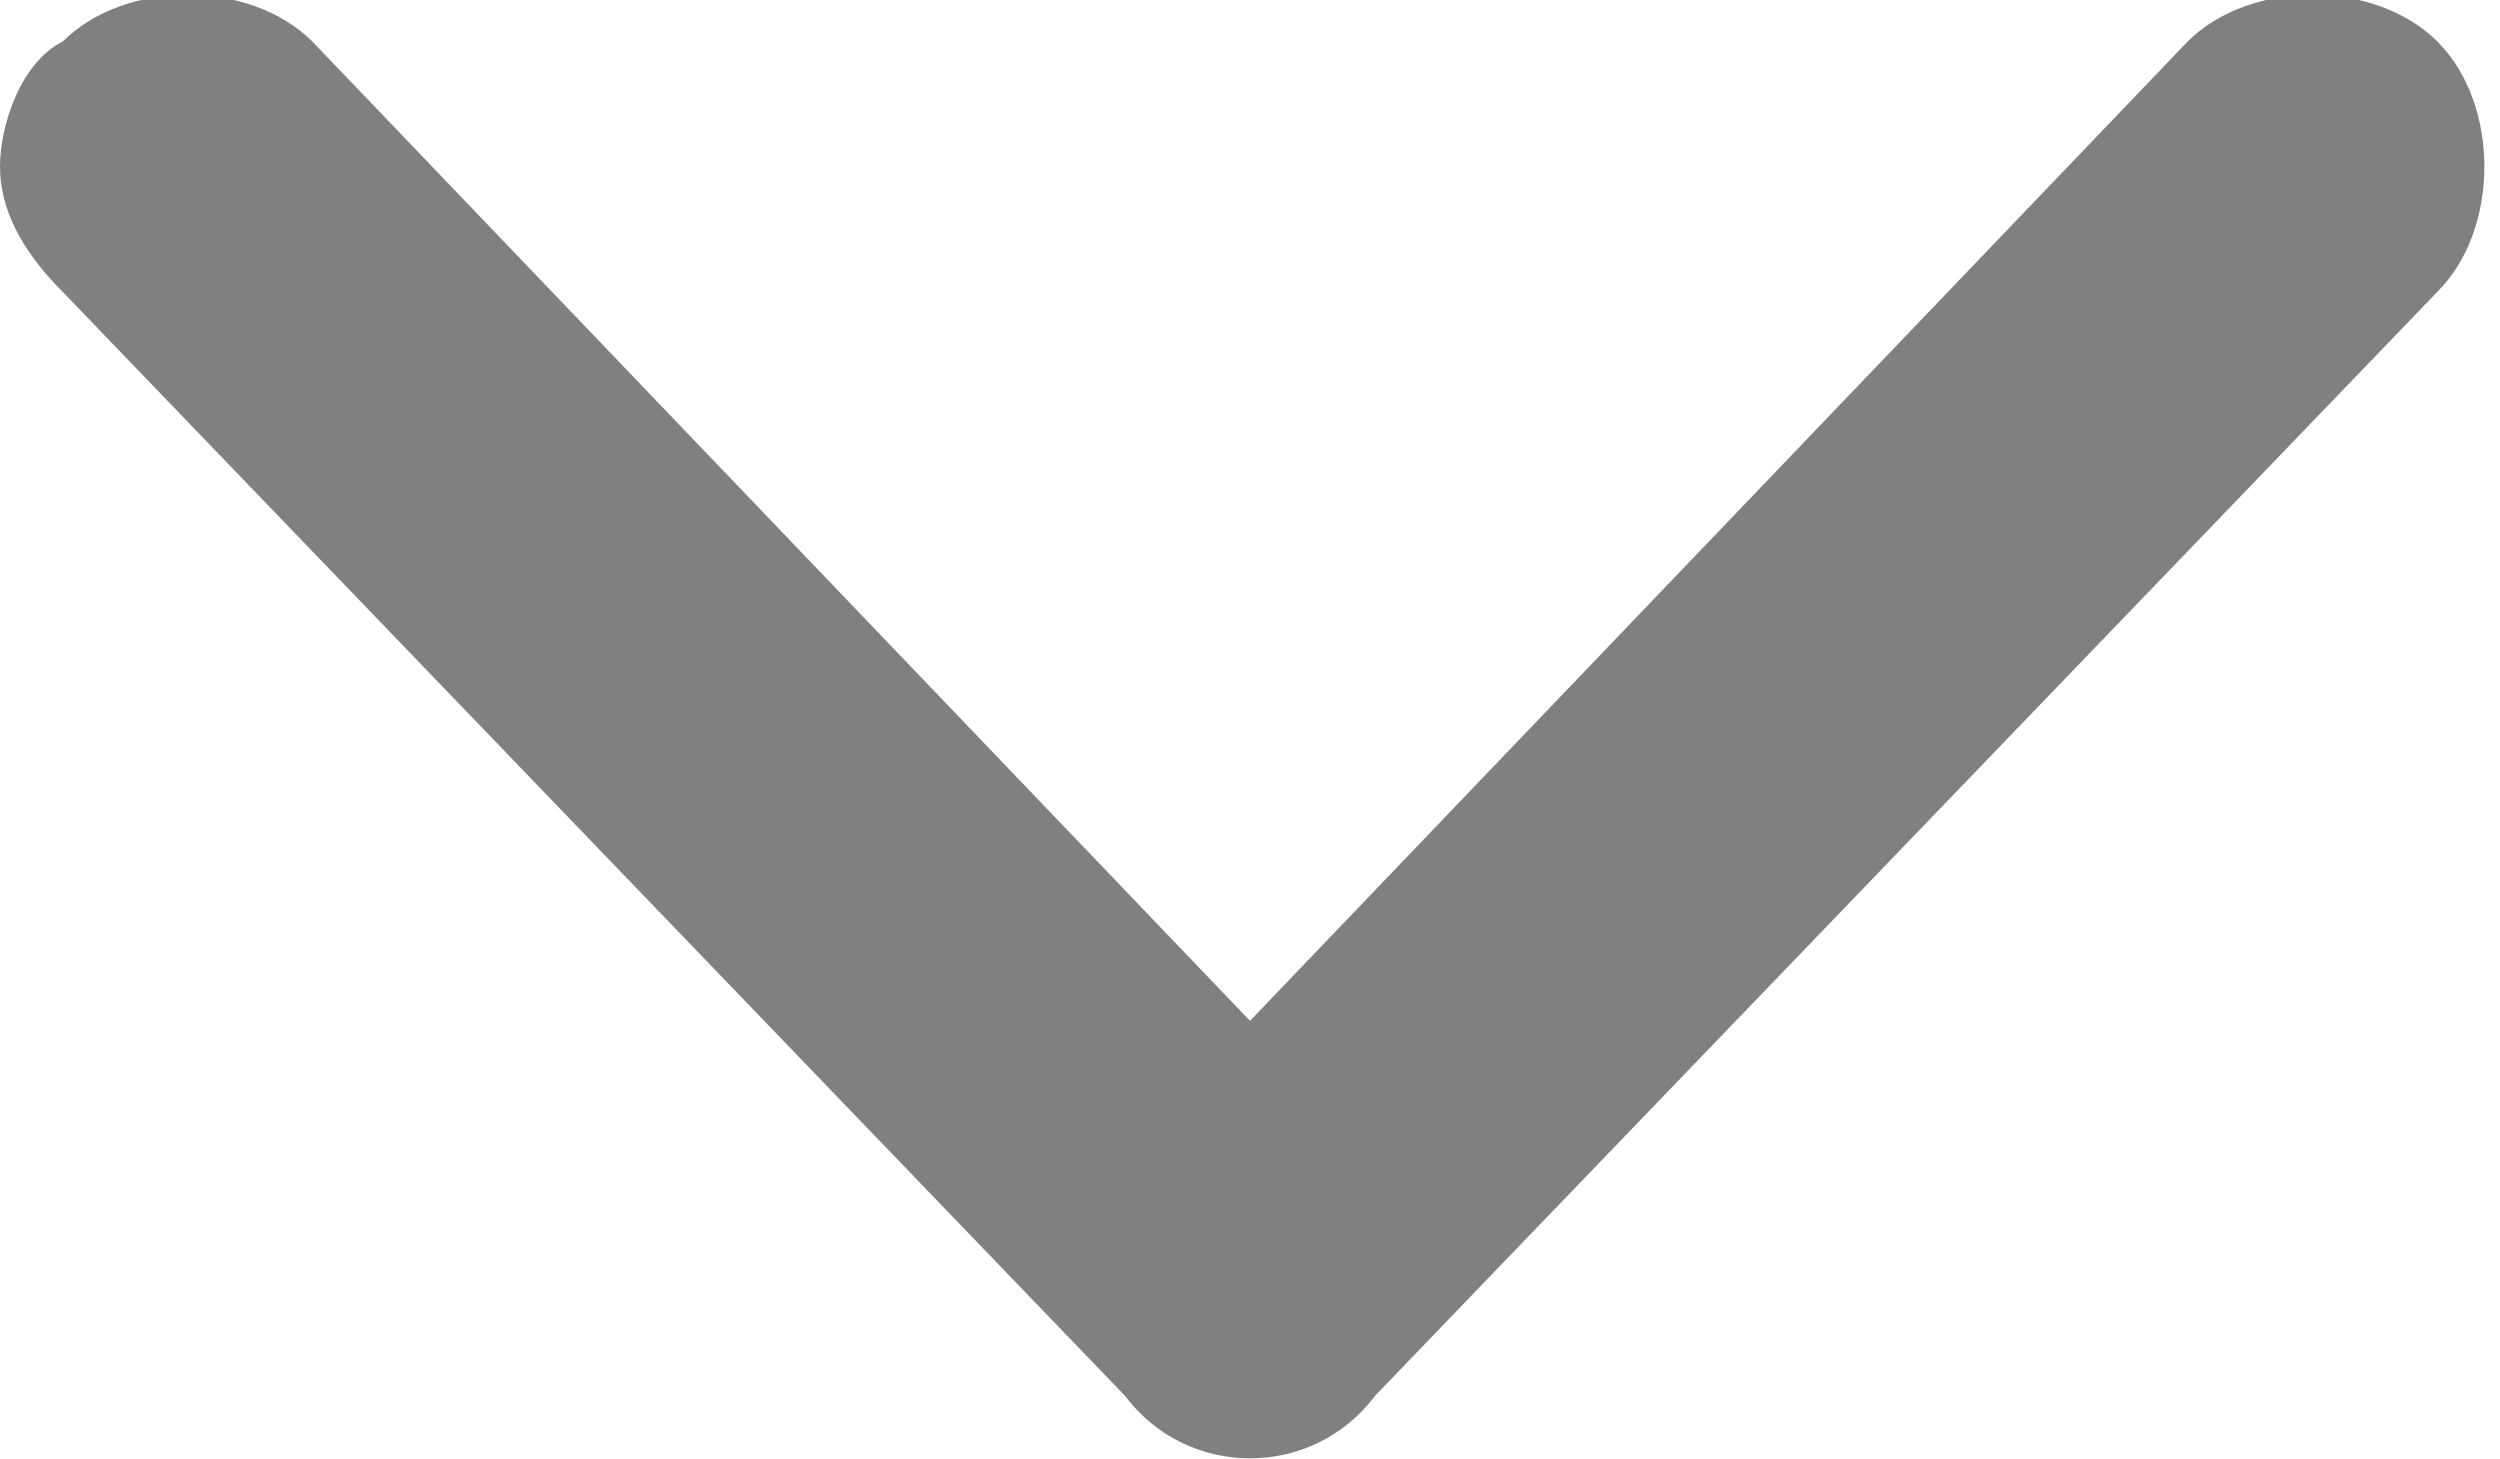
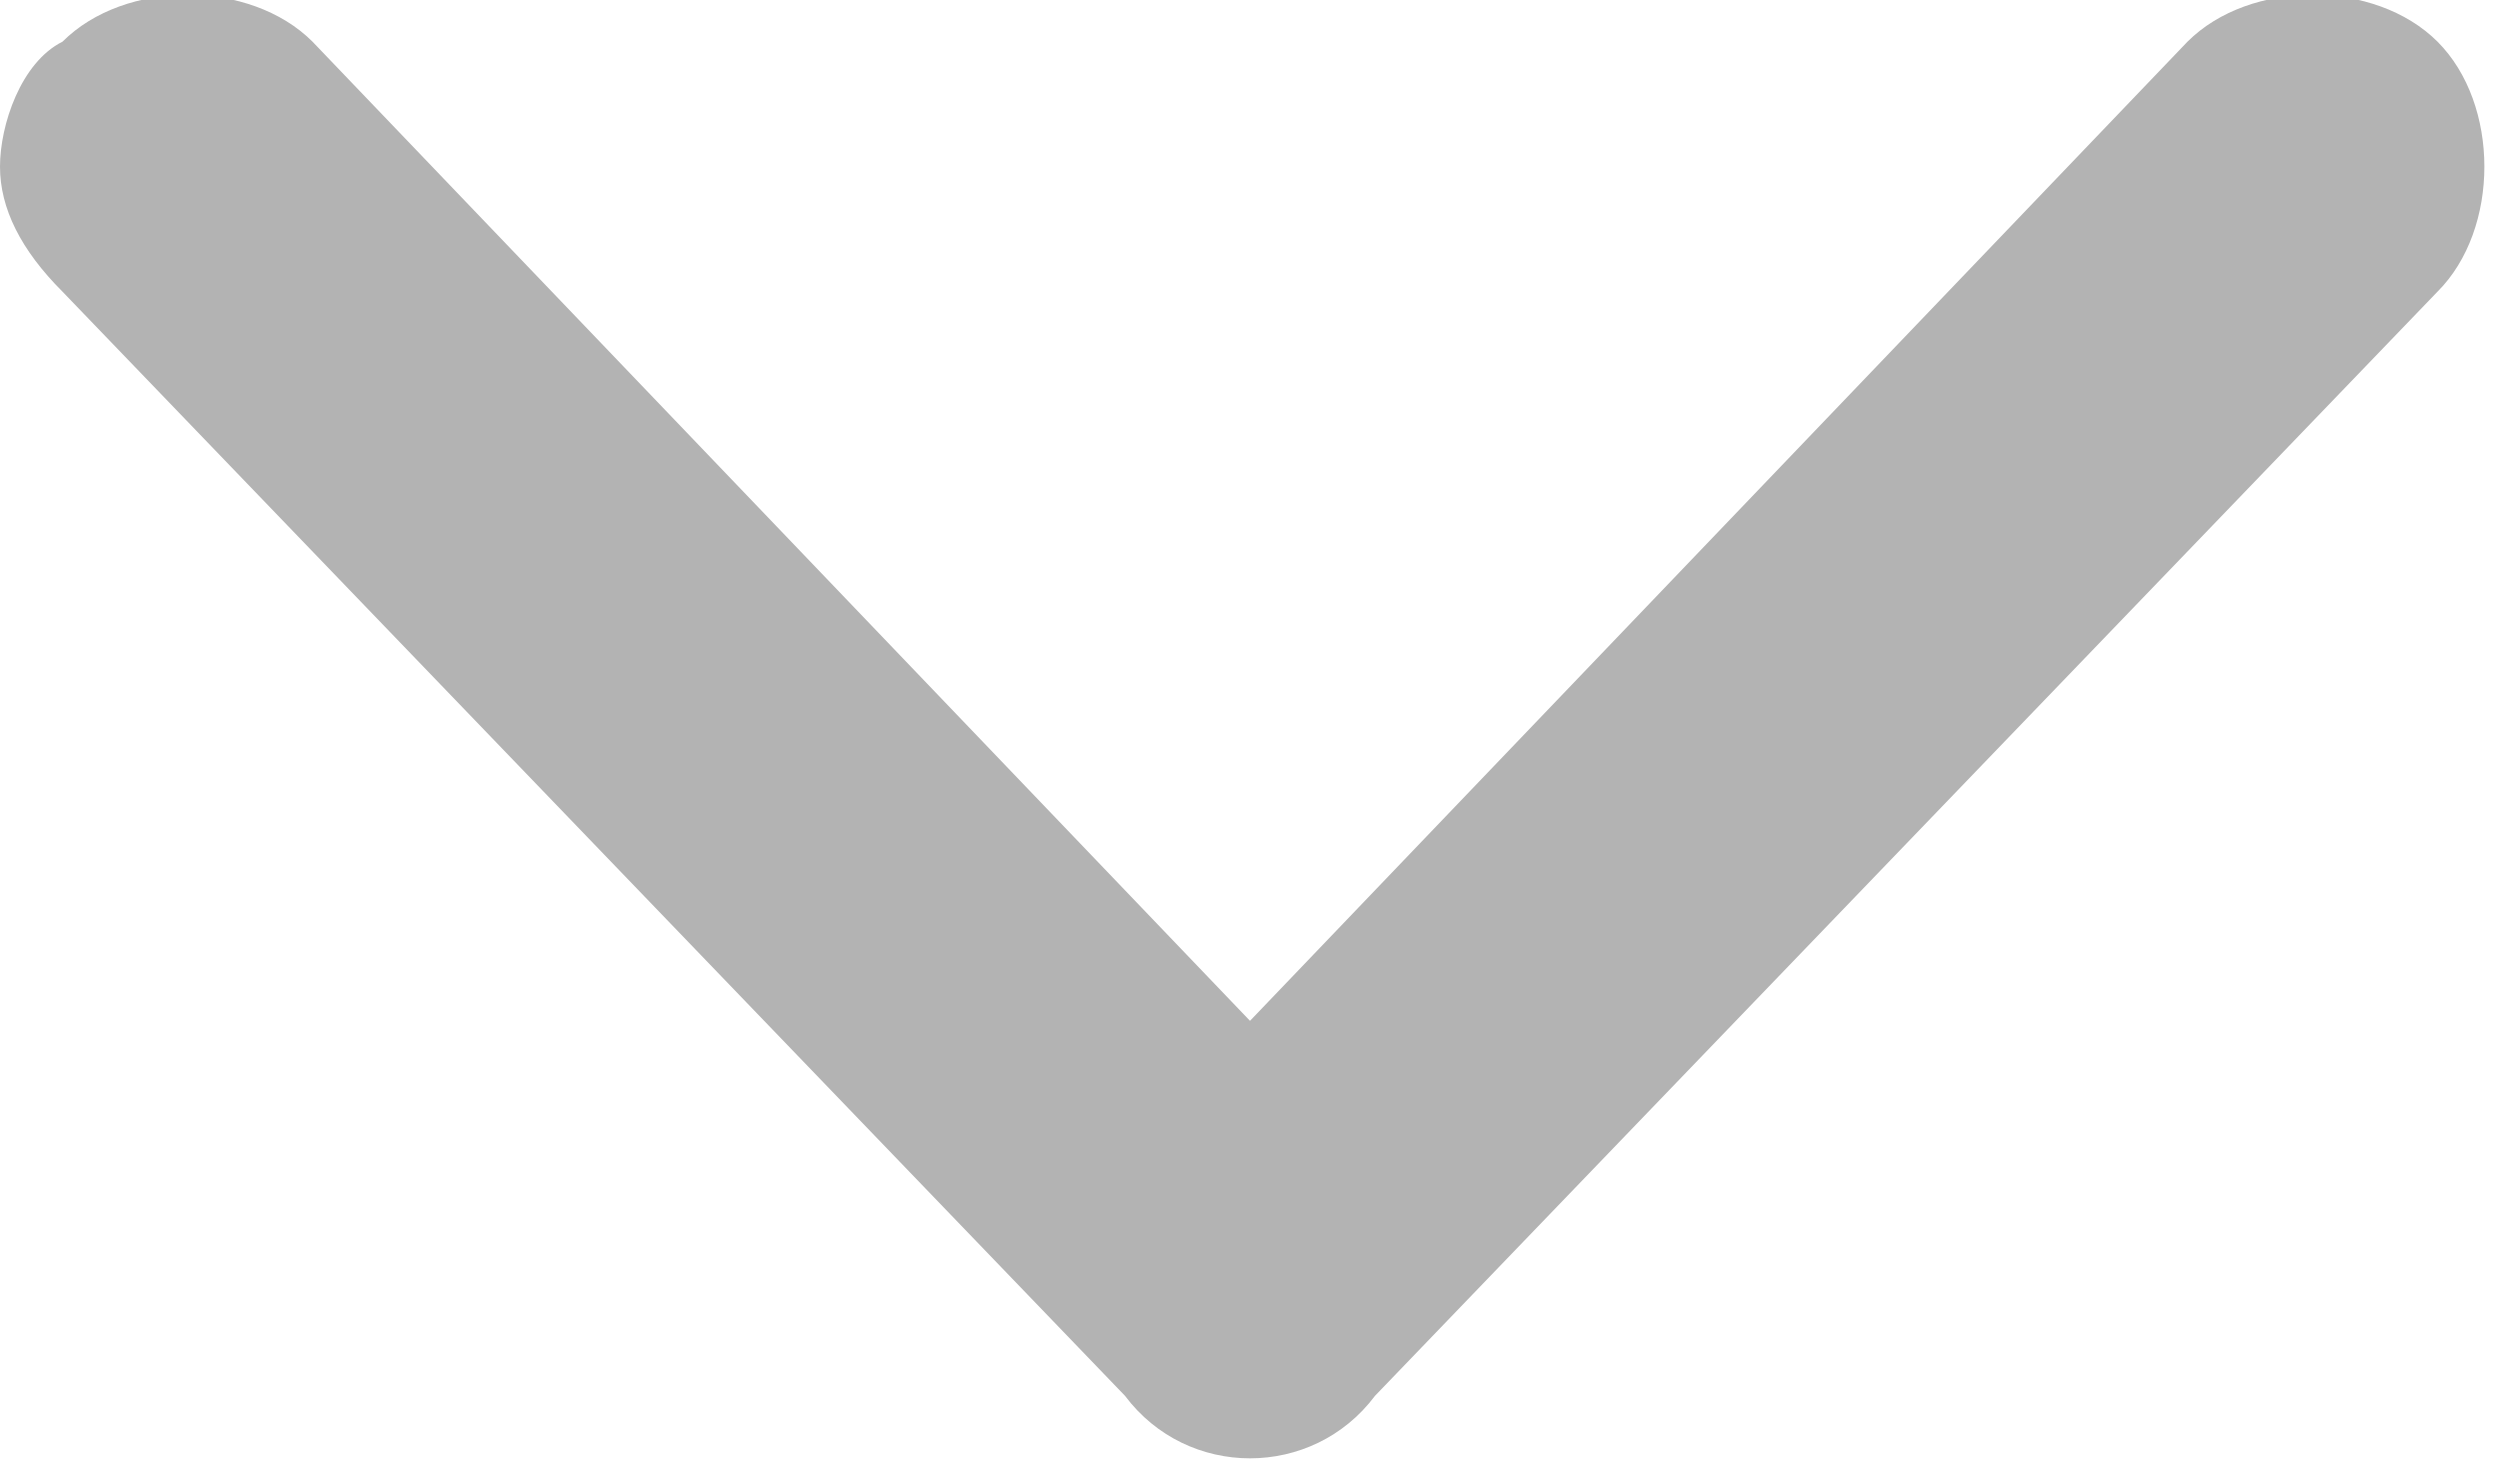
<svg xmlns="http://www.w3.org/2000/svg" width="12" height="7" viewBox="0 0 12 7" fill="none">
-   <path d="M6.6 6.7L11.7 1.4C12 1.1 12 0.5 11.7 0.2C11.4 -0.1 10.8 -0.1 10.5 0.2L6 4.9L1.5 0.2C1.2 -0.1 0.6 -0.1 0.3 0.2C0.1 0.3 0 0.6 0 0.8C0 1 0.1 1.2 0.3 1.4L5.4 6.7C5.7 7.1 6.3 7.1 6.6 6.7Z" fill="grey" />
+   <path d="M6.6 6.7L11.7 1.4C12 1.1 12 0.5 11.7 0.2C11.4 -0.1 10.8 -0.1 10.5 0.2L6 4.9L1.5 0.2C1.2 -0.1 0.6 -0.1 0.3 0.2C0.1 0.3 0 0.6 0 0.8C0 1 0.1 1.2 0.3 1.4L5.4 6.7C5.7 7.1 6.3 7.1 6.6 6.7Z" fill="black" opacity="0.3" />
</svg>
